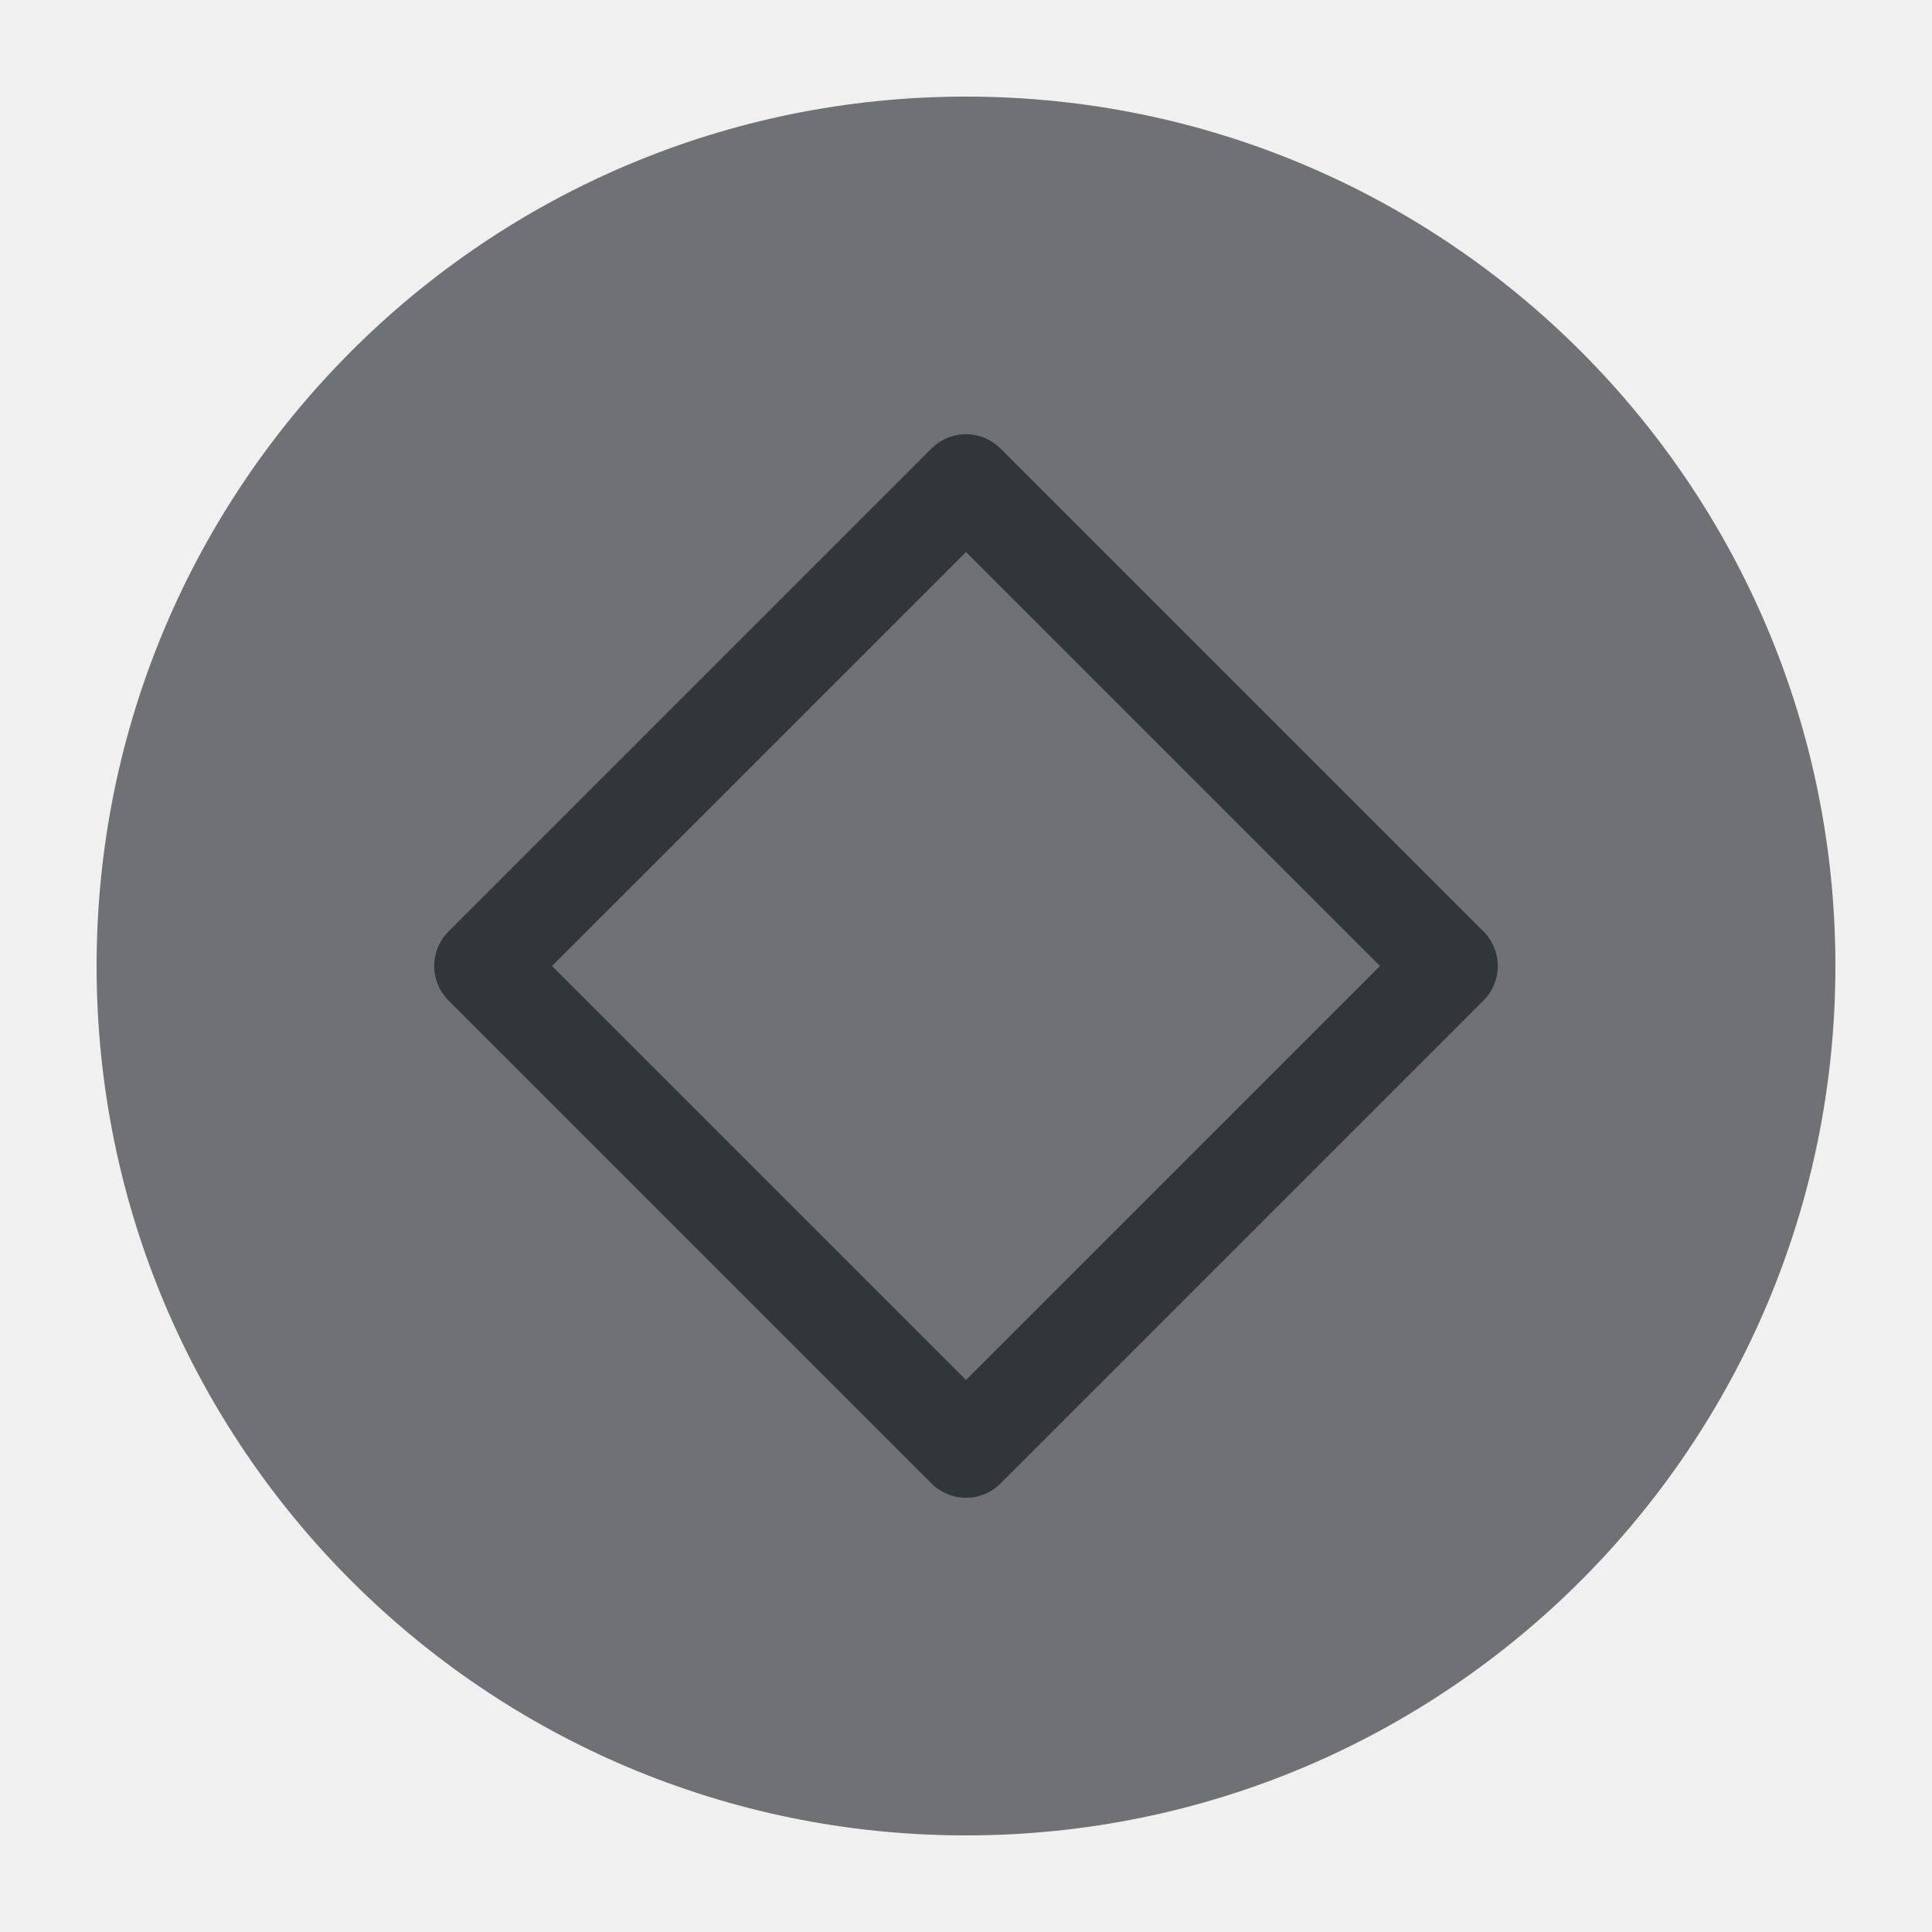
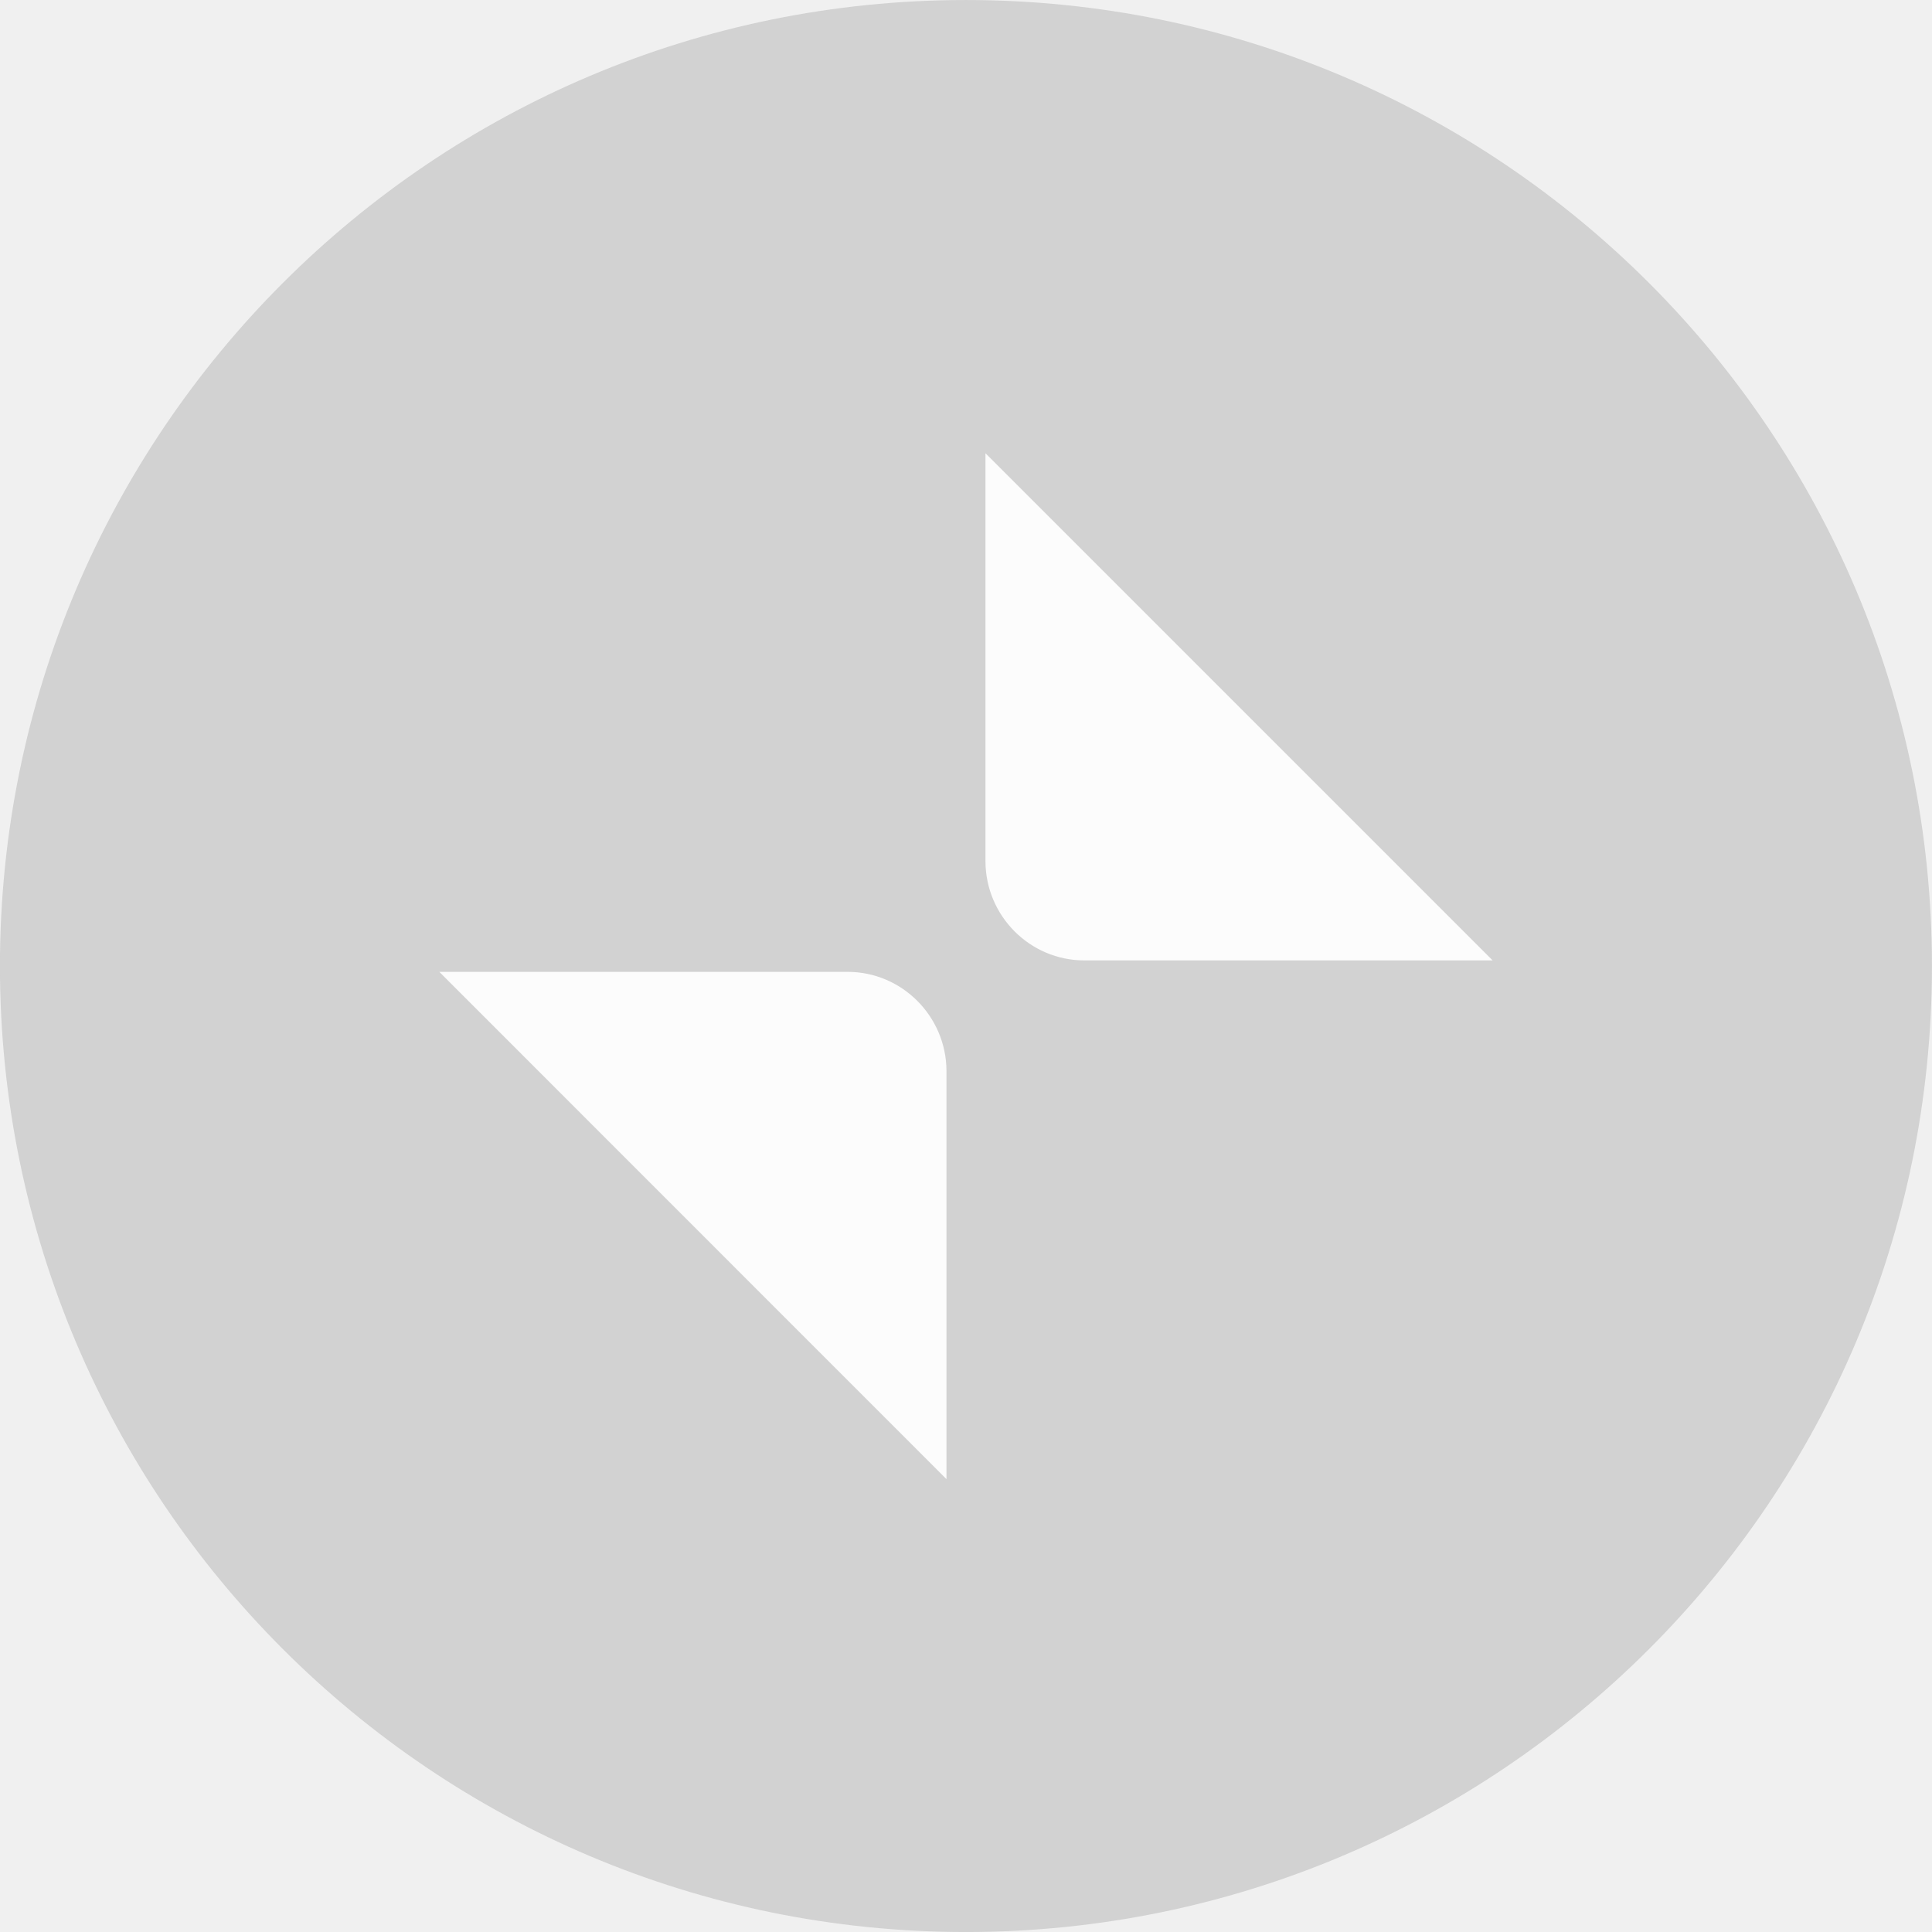
<svg xmlns="http://www.w3.org/2000/svg" viewBox="0 0 50 50" version="1.2" baseProfile="tiny">
  <defs>
</defs>
  <g fill="none" stroke="black" stroke-width="1" fill-rule="evenodd" stroke-linecap="square" stroke-linejoin="bevel">
-     <g fill="#6e7175" fill-opacity="1" stroke="none" transform="matrix(2.5,0,0,2.5,2.5,2.5)" font-family="Noto Sans" font-size="10" font-weight="400" font-style="normal">
-       <circle cx="9" cy="9" r="9" />
+     <g fill="#b3b3b3" fill-opacity="1" stroke="none" transform="matrix(2.27272,0,0,2.27273,-155.519,149.162)" font-family="Noto Sans" font-size="10" font-weight="400" font-style="normal" opacity="0.5">
+       <ellipse cx="79.428" cy="-54.631" rx="11" ry="11" />
    </g>
-     <g fill="none" stroke="#31363b" stroke-opacity="1" stroke-width="1.01" stroke-linecap="round" stroke-linejoin="round" transform="matrix(2.5,0,0,2.5,2.5,2.5)" font-family="Noto Sans" font-size="10" font-weight="400" font-style="normal">
-       <path vector-effect="none" fill-rule="evenodd" d="M4,9 L9,4 L14,9 L9,14 L4,9" />
+     <g fill="#ffffff" fill-opacity="1" stroke="none" transform="matrix(3.12499,0,0,3.125,-253.842,-3022.22)" font-family="Noto Sans" font-size="10" font-weight="400" font-style="normal" opacity="0.933">
+       <path vector-effect="none" fill-rule="evenodd" d="M84.868,975.159 L88.25,975.159 C88.7,975.159 89.066,975.528 89.068,975.978 L89.068,979.36 L84.868,975.159" />
+     </g>
+     <g fill="#ffffff" fill-opacity="1" stroke="none" transform="matrix(3.12499,0,0,3.125,-253.842,-3022.22)" font-family="Noto Sans" font-size="10" font-weight="400" font-style="normal" opacity="0.933">
+       <path vector-effect="none" fill-rule="evenodd" d="M93.591,975.064 L90.209,975.064 C89.759,975.064 89.393,974.696 89.391,974.245 L89.391,970.864 L93.591,975.064" />
+     </g>
+     <g fill="none" stroke="none" transform="matrix(2.27272,0,0,2.27273,-155.519,149.162)" font-family="Noto Sans" font-size="10" font-weight="400" font-style="normal">
+       <rect x="68.428" y="-65.631" width="22" height="22" />
    </g>
    <g fill="none" stroke="#000000" stroke-opacity="1" stroke-width="1" stroke-linecap="square" stroke-linejoin="bevel" transform="matrix(1,0,0,1,0,0)" font-family="Noto Sans" font-size="10" font-weight="400" font-style="normal">
</g>
  </g>
</svg>
